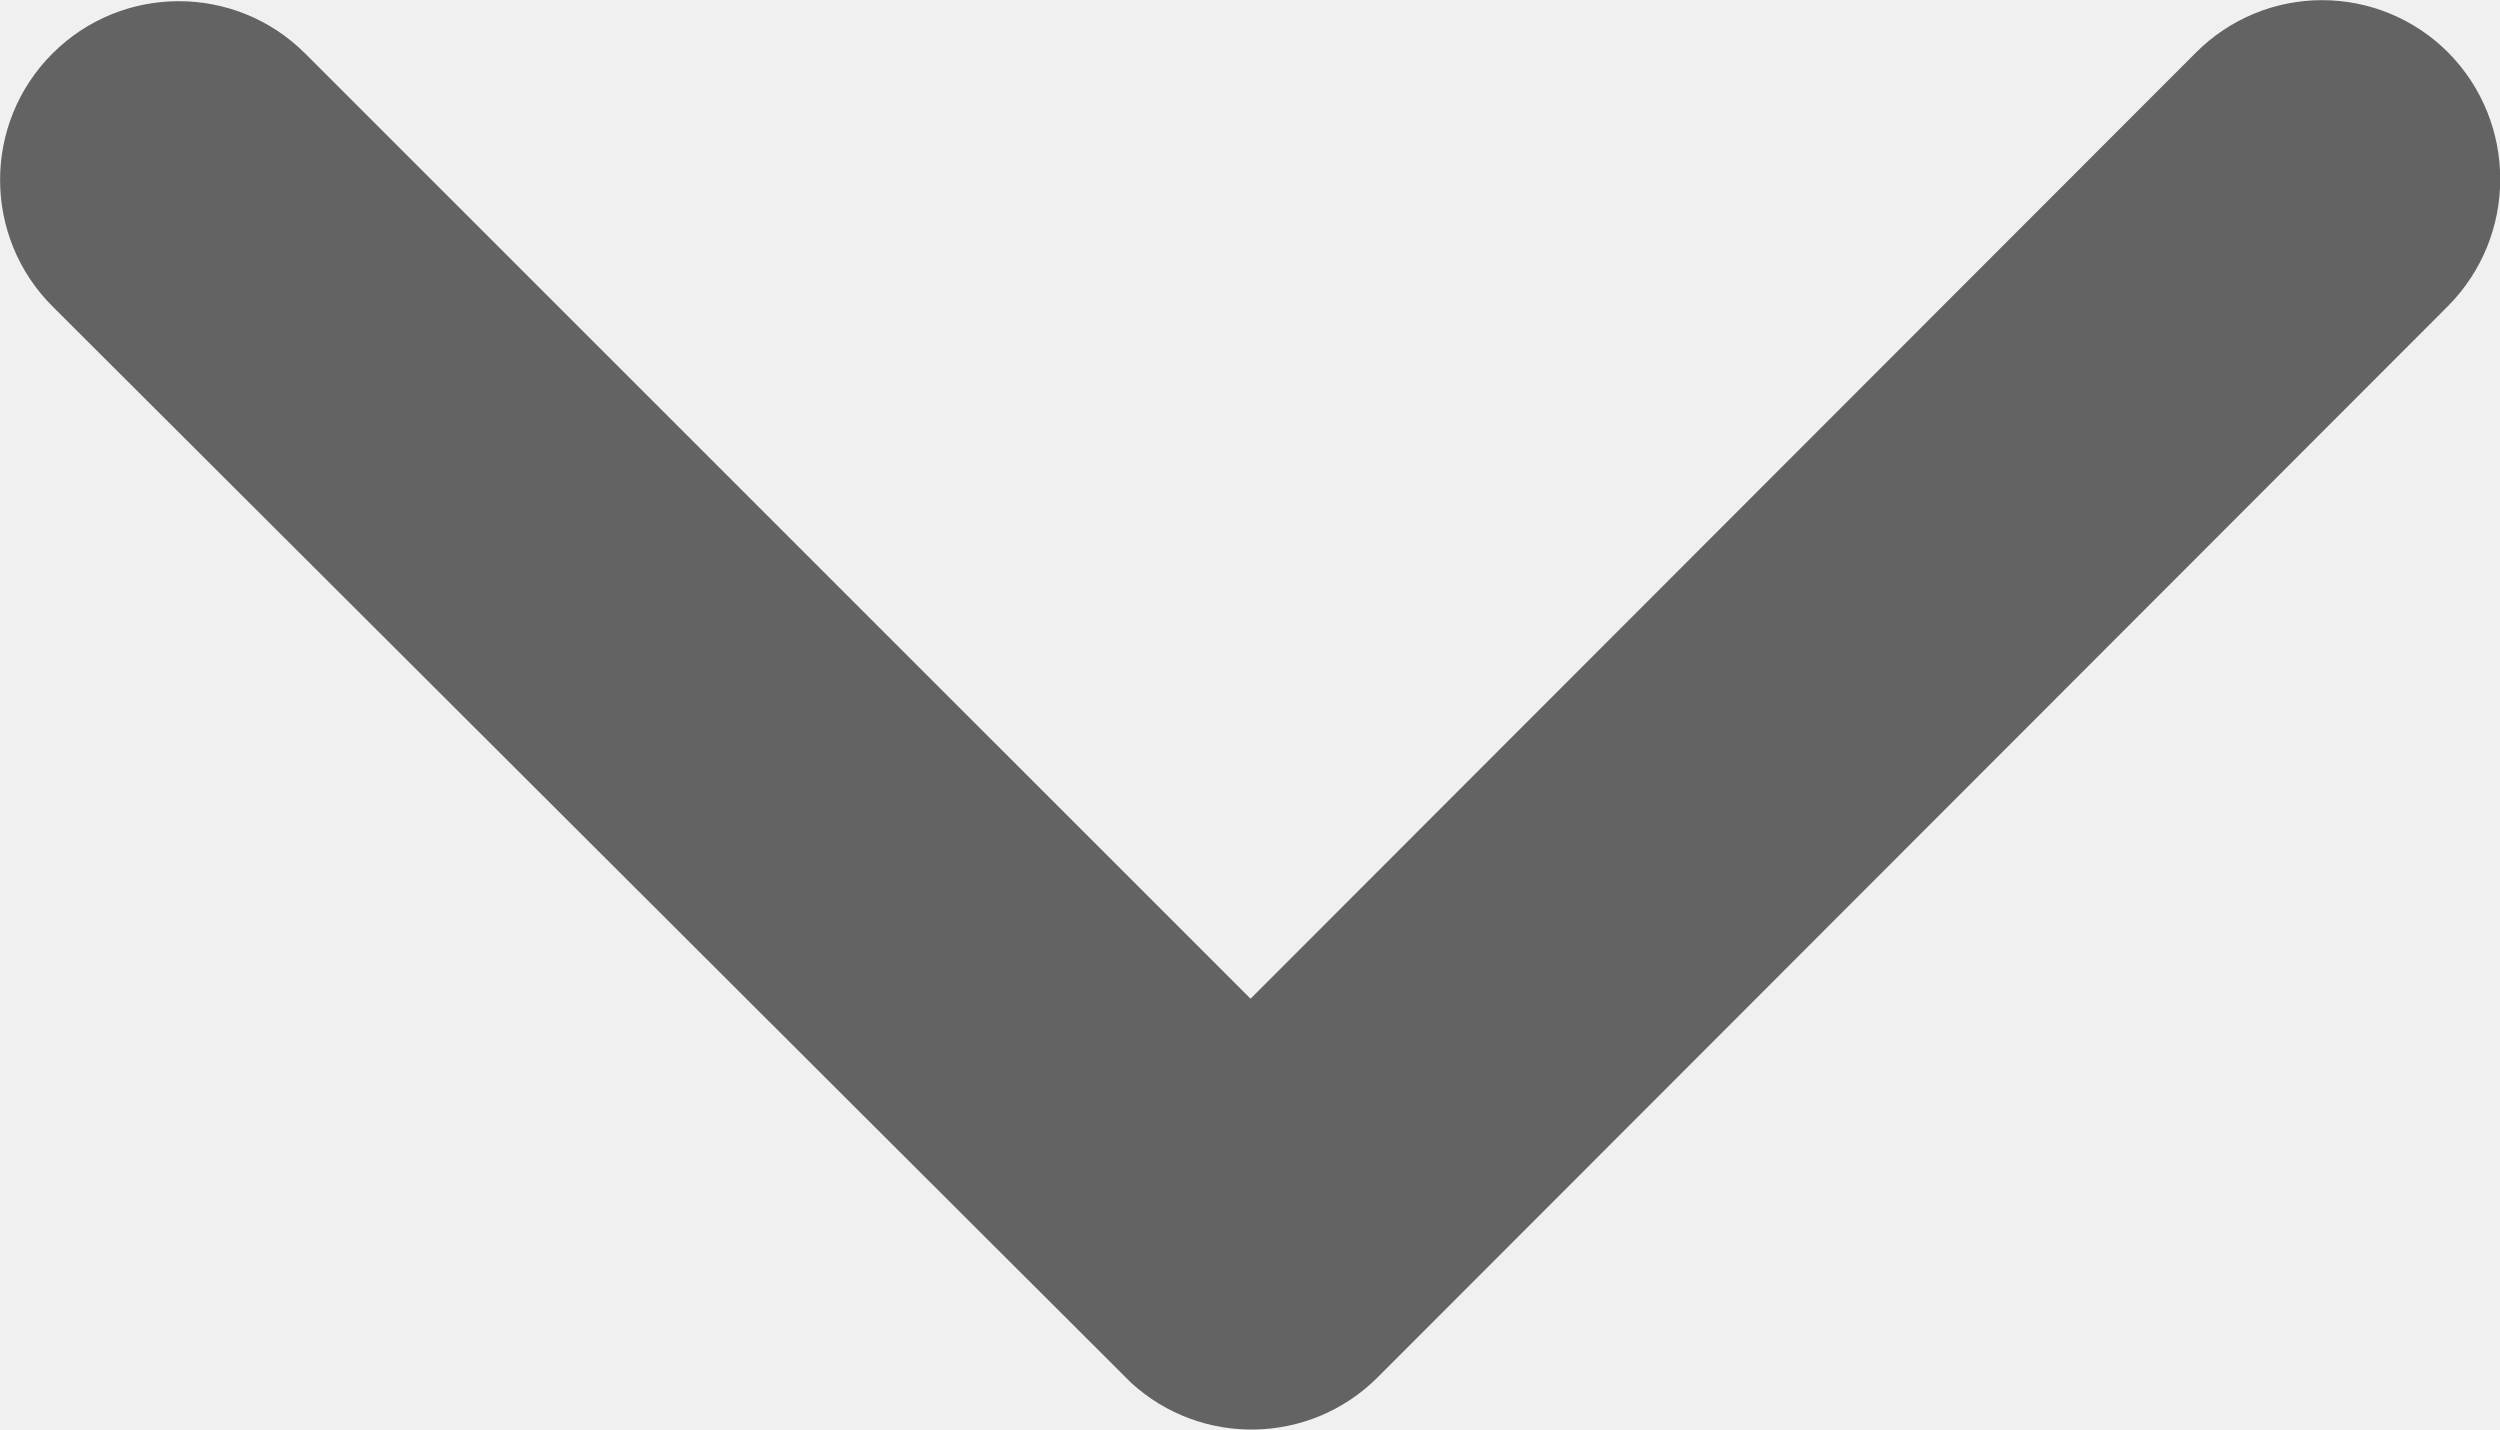
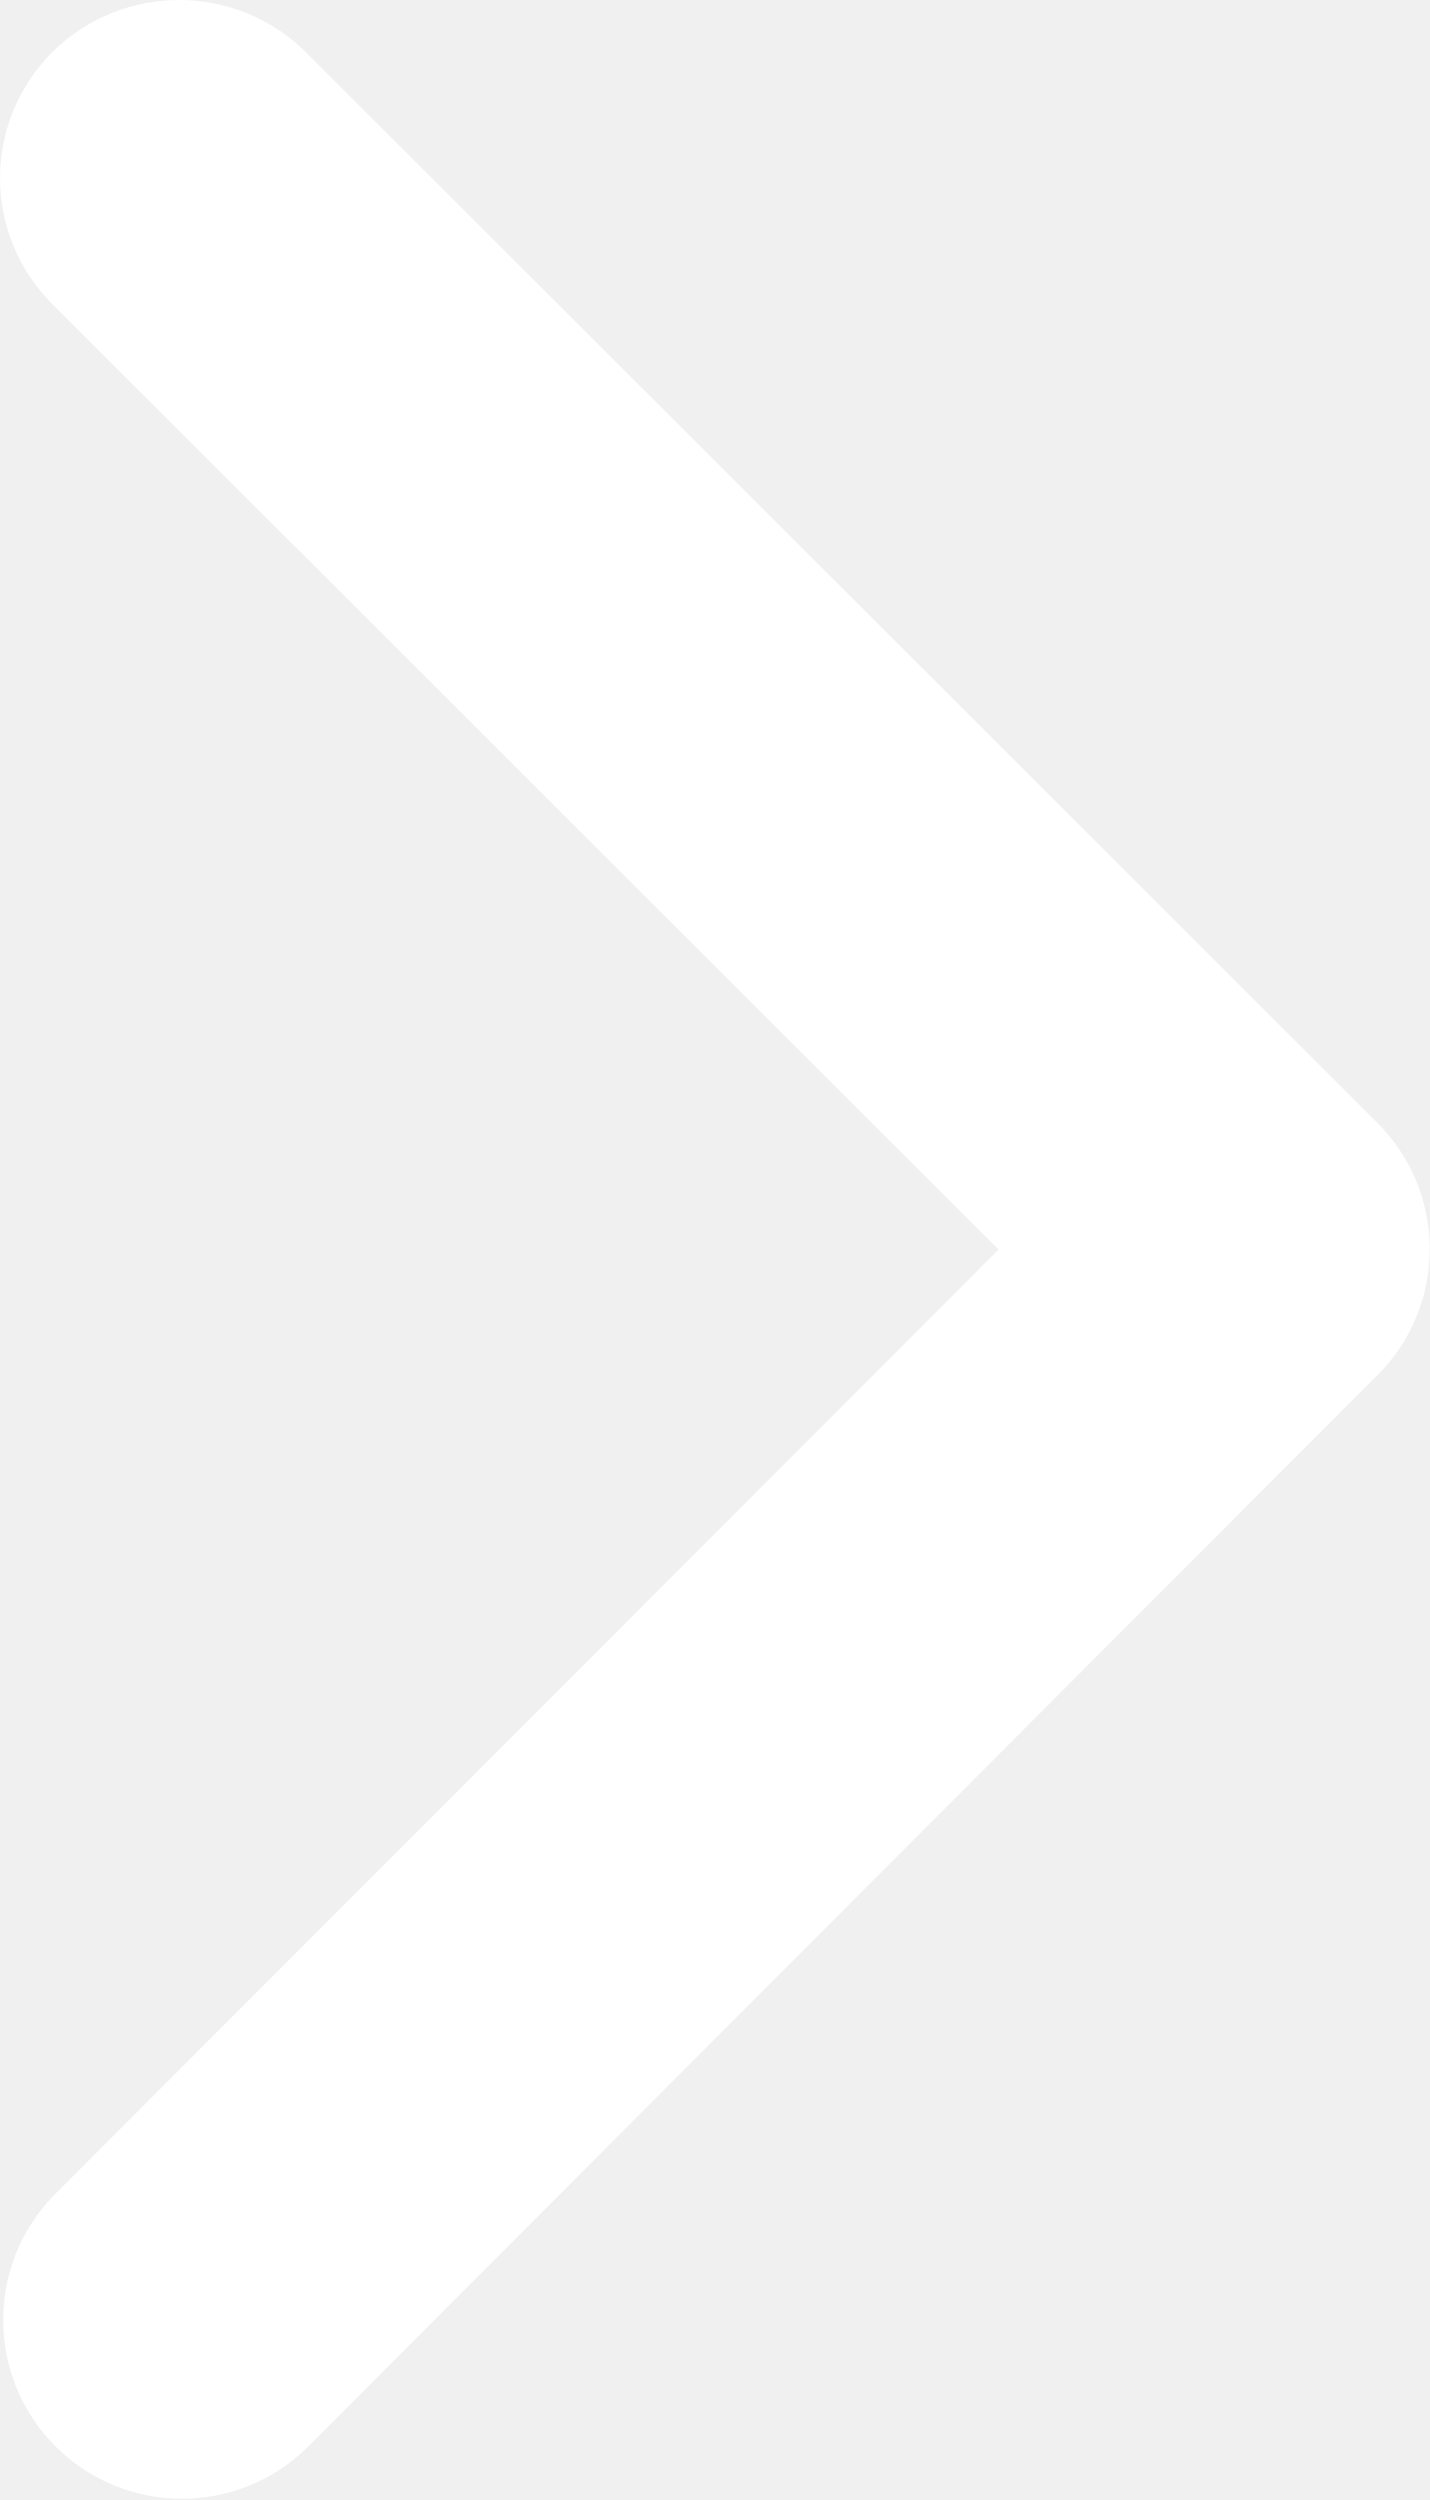
- <svg xmlns="http://www.w3.org/2000/svg" width="13.54" height="7.742" viewBox="0 0 13.54 7.742">
-   <path id="Icon_ionic-ios-arrow-forward" data-name="Icon ionic-ios-arrow-forward" d="M16.655,12.964l-5.124-5.12a.964.964,0,0,1,0-1.367.976.976,0,0,1,1.371,0l5.805,5.8a.966.966,0,0,1,.028,1.334l-5.829,5.841a.968.968,0,1,1-1.371-1.367Z" transform="translate(19.737 -11.246) rotate(90)" fill="#636363" />
+ <svg xmlns="http://www.w3.org/2000/svg" width="12.74" height="22.282" viewBox="0 0 12.74 22.282">
+   <path id="Icon_ionic-ios-arrow-forward" data-name="Icon ionic-ios-arrow-forward" d="M20.146,17.333,11.714,8.908a1.586,1.586,0,0,1,0-2.249,1.606,1.606,0,0,1,2.256,0l9.553,9.546a1.589,1.589,0,0,1,.046,2.2l-9.593,9.613a1.593,1.593,0,0,1-2.256-2.249Z" transform="translate(-11.246 -6.196)" fill="#fff" />
</svg>
